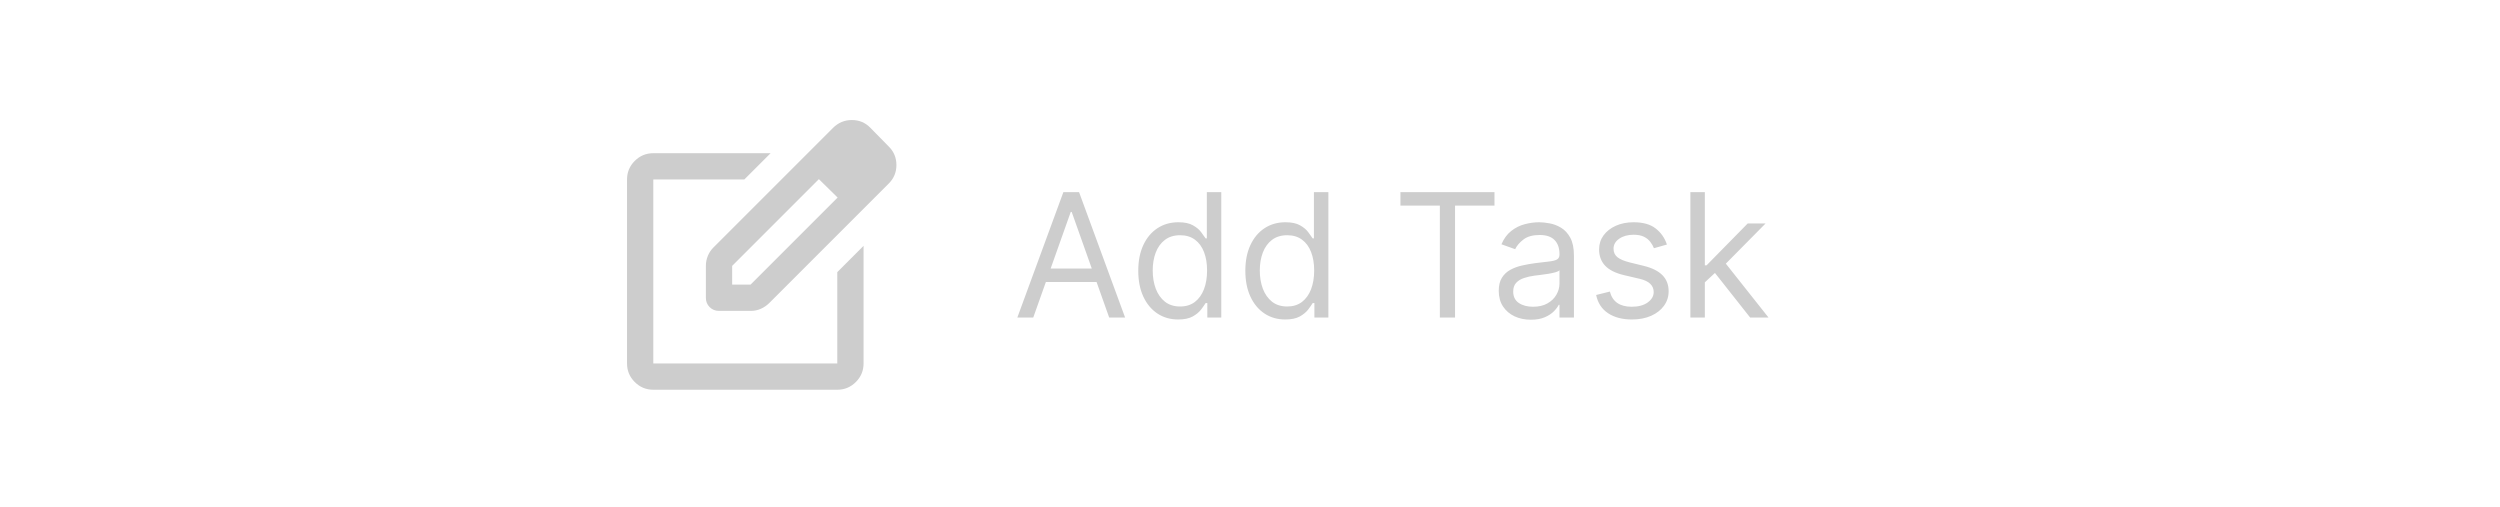
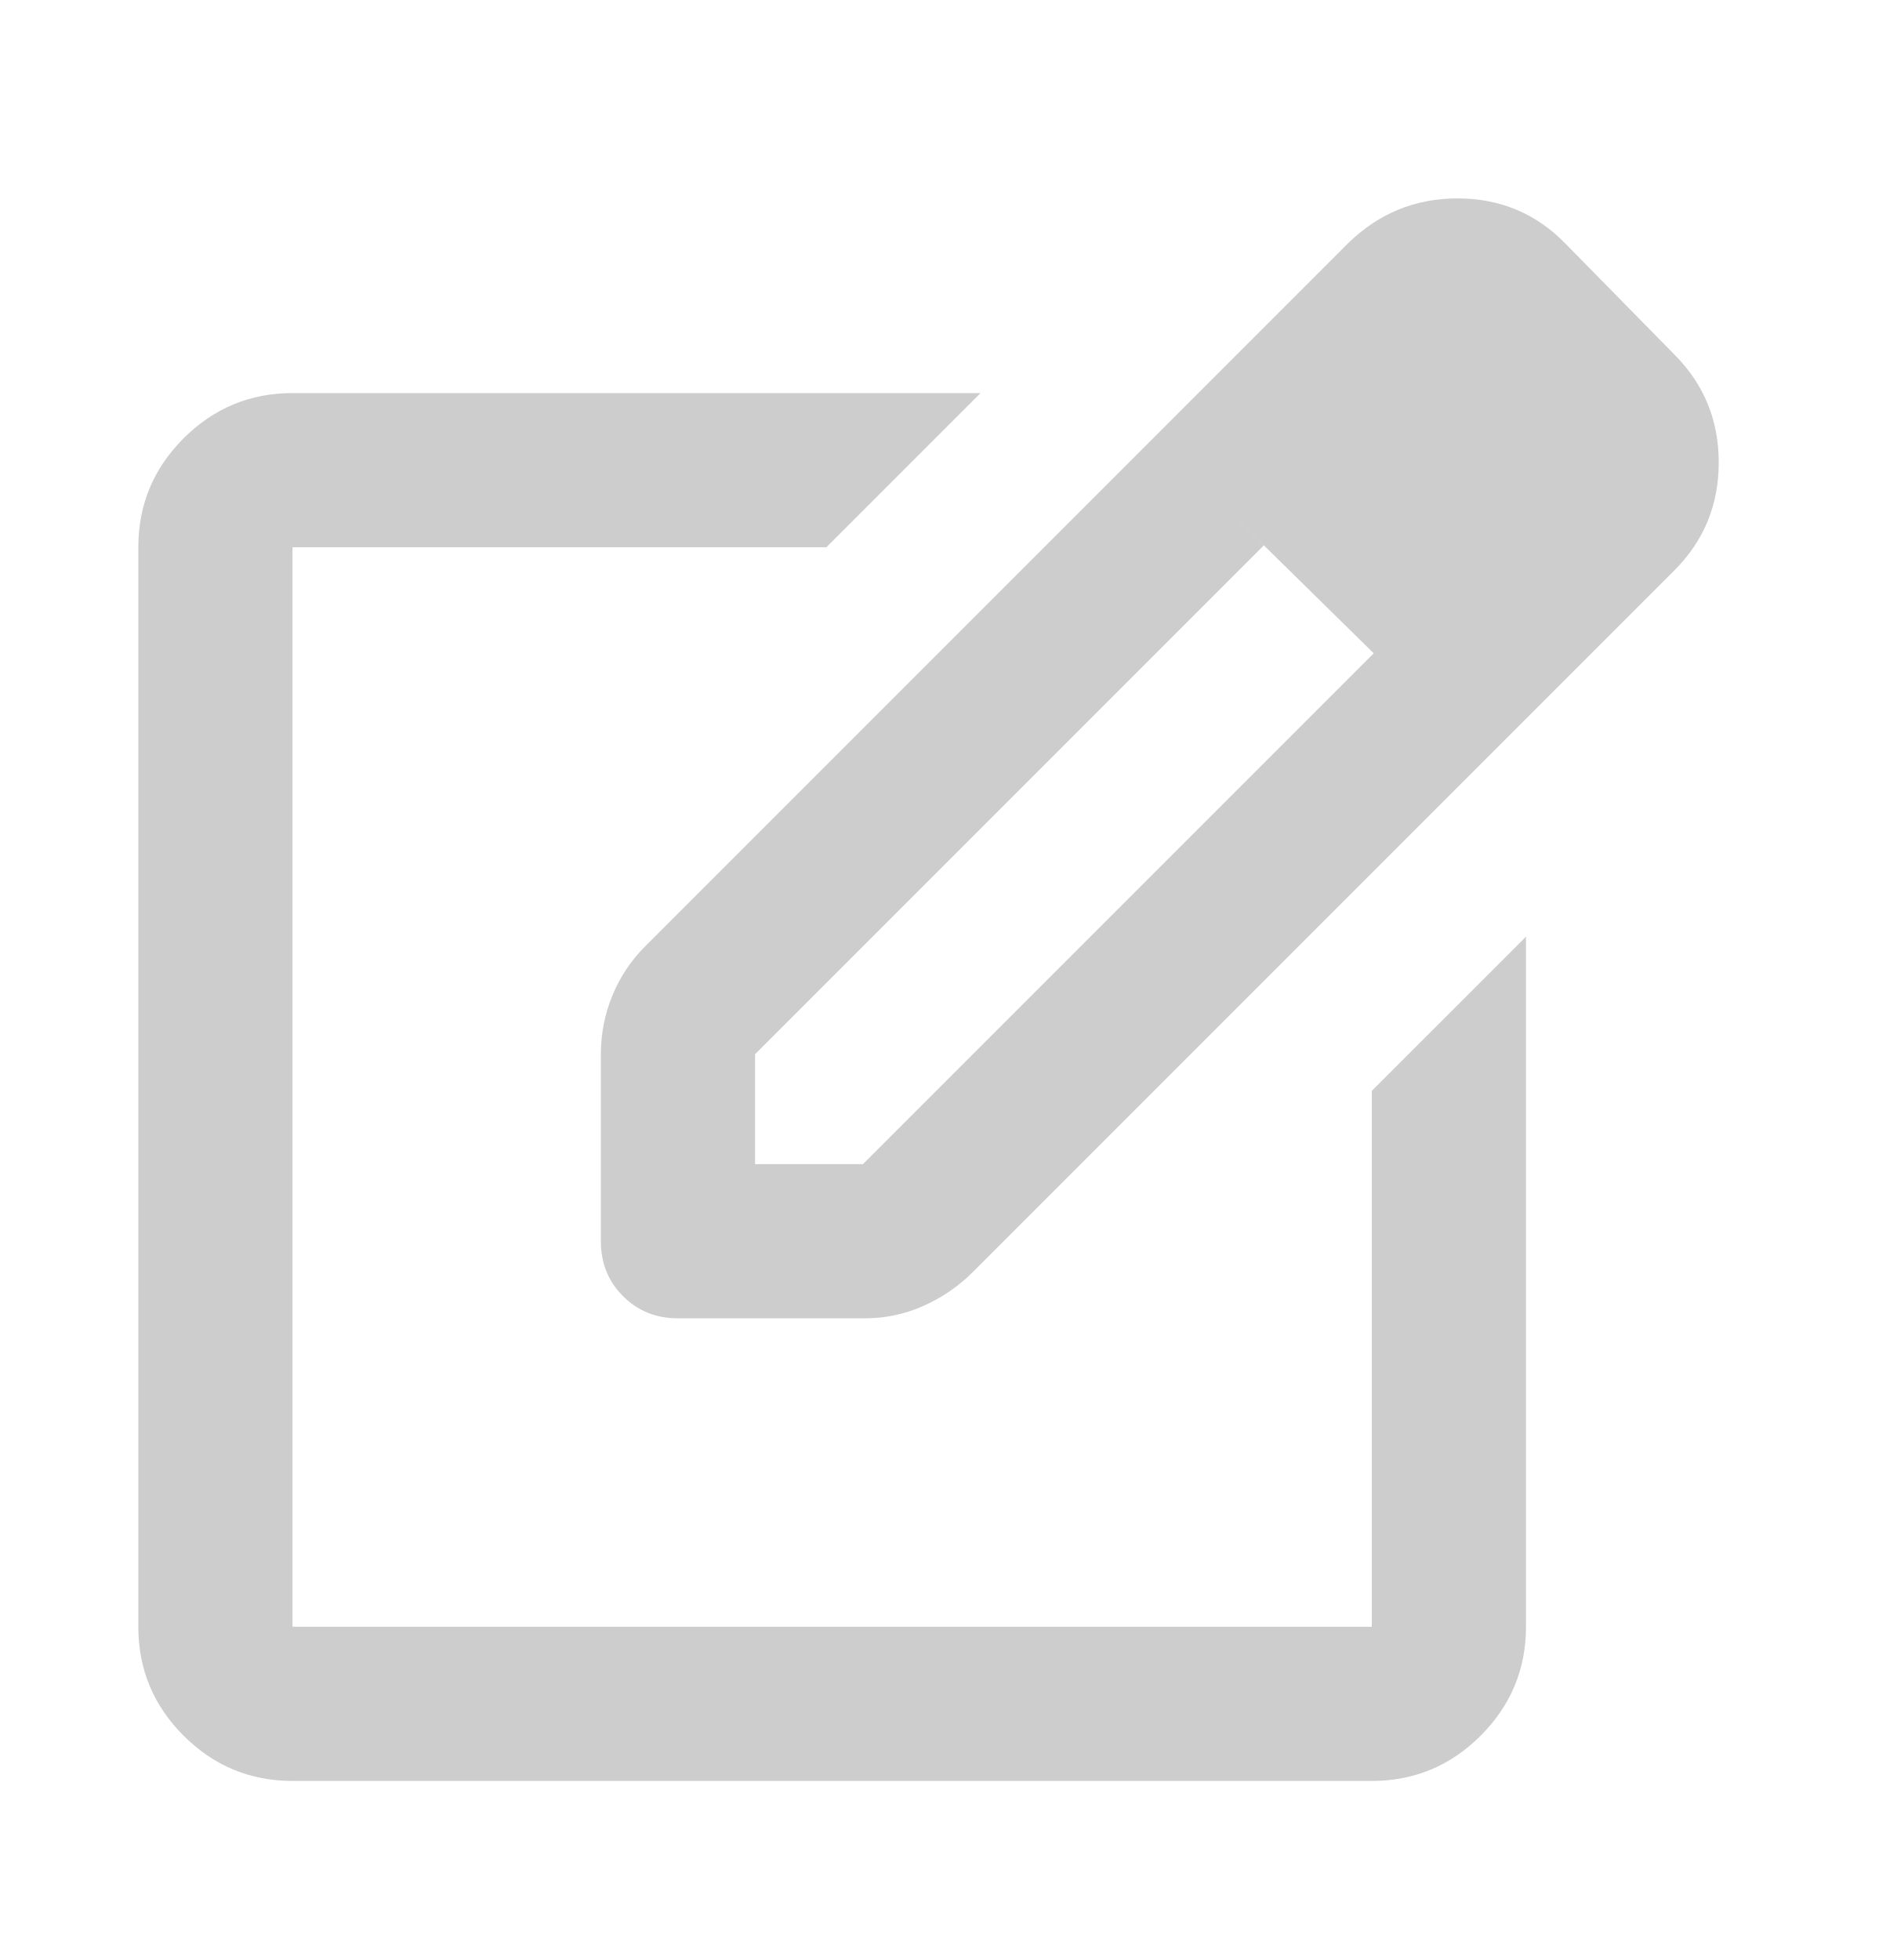
- <svg xmlns="http://www.w3.org/2000/svg" width="232" height="47" viewBox="0 0 232 47" fill="none">
-   <mask id="mask0_45_2691" style="mask-type:alpha" maskUnits="userSpaceOnUse" x="56" y="8" width="30" height="31">
-     <rect x="56" y="8.966" width="30" height="30" fill="#D9D9D9" />
+ <svg xmlns="http://www.w3.org/2000/svg" width="30" height="31" viewBox="0 0 30 31" fill="none">
+   <mask id="mask0_69323_5227" style="mask-type:alpha" maskUnits="userSpaceOnUse" x="0" y="0" width="30" height="31">
+     <rect y="0.966" width="30" height="30" fill="#D9D9D9" />
  </mask>
-   <g mask="url(#mask0_45_2691)">
-     <path d="M60.627 36.168C59.956 36.168 59.382 35.929 58.904 35.452C58.426 34.974 58.188 34.4 58.188 33.729V16.656C58.188 15.985 58.426 15.411 58.904 14.933C59.382 14.456 59.956 14.217 60.627 14.217H71.511L69.072 16.656H60.627V33.729H77.7V25.253L80.139 22.814V33.729C80.139 34.4 79.9 34.974 79.422 35.452C78.945 35.929 78.37 36.168 77.7 36.168H60.627ZM74.255 14.918L75.992 16.625L67.944 24.674V26.412H69.651L77.73 18.333L79.468 20.04L71.389 28.119C71.165 28.343 70.906 28.521 70.611 28.653C70.317 28.785 70.007 28.851 69.681 28.851H66.724C66.379 28.851 66.089 28.734 65.855 28.5C65.621 28.267 65.505 27.977 65.505 27.632V24.674C65.505 24.349 65.566 24.039 65.688 23.744C65.809 23.45 65.982 23.191 66.206 22.967L74.255 14.918ZM79.468 20.04L74.255 14.918L77.303 11.869C77.791 11.382 78.376 11.138 79.056 11.138C79.737 11.138 80.311 11.382 80.779 11.869L82.486 13.607C82.954 14.075 83.188 14.644 83.188 15.315C83.188 15.985 82.954 16.554 82.486 17.022L79.468 20.04Z" fill="#CDCDCD" />
+   <g mask="url(#mask0_69323_5227)">
+     <path d="M4.627 28.168C3.956 28.168 3.382 27.929 2.904 27.452C2.426 26.974 2.188 26.4 2.188 25.729V8.656C2.188 7.985 2.426 7.411 2.904 6.933C3.382 6.456 3.956 6.217 4.627 6.217H15.511L13.072 8.656H4.627V25.729H21.7V17.253L24.139 14.815V25.729C24.139 26.4 23.9 26.974 23.422 27.452C22.945 27.929 22.37 28.168 21.7 28.168H4.627ZM18.255 6.918L19.992 8.626L11.944 16.674V18.412H13.651L21.73 10.333L23.468 12.04L15.389 20.119C15.165 20.343 14.906 20.521 14.611 20.653C14.317 20.785 14.007 20.851 13.681 20.851H10.724C10.379 20.851 10.089 20.734 9.855 20.5C9.621 20.267 9.505 19.977 9.505 19.632V16.674C9.505 16.349 9.566 16.039 9.688 15.744C9.809 15.45 9.982 15.191 10.206 14.967L18.255 6.918ZM23.468 12.04L18.255 6.918L21.303 3.869C21.791 3.382 22.375 3.138 23.056 3.138C23.737 3.138 24.311 3.382 24.779 3.869L26.486 5.607C26.954 6.075 27.188 6.644 27.188 7.315C27.188 7.985 26.954 8.554 26.486 9.022L23.468 12.04Z" fill="#CDCDCD" />
  </g>
-   <path d="M95.886 29.466H94.409L98.682 17.829H100.136L104.409 29.466H102.932L99.454 19.67H99.364L95.886 29.466ZM96.432 24.92H102.386V26.17H96.432V24.92ZM109.335 29.648C108.608 29.648 107.966 29.464 107.409 29.096C106.852 28.725 106.417 28.203 106.102 27.528C105.788 26.85 105.631 26.049 105.631 25.125C105.631 24.208 105.788 23.413 106.102 22.738C106.417 22.064 106.854 21.544 107.415 21.176C107.975 20.809 108.623 20.625 109.358 20.625C109.926 20.625 110.375 20.72 110.705 20.909C111.038 21.095 111.292 21.307 111.466 21.545C111.644 21.78 111.782 21.973 111.881 22.125H111.994V17.829H113.335V29.466H112.04V28.125H111.881C111.782 28.284 111.642 28.485 111.46 28.727C111.278 28.966 111.019 29.18 110.682 29.369C110.345 29.555 109.896 29.648 109.335 29.648ZM109.517 28.443C110.055 28.443 110.509 28.303 110.881 28.023C111.252 27.738 111.534 27.346 111.727 26.846C111.92 26.343 112.017 25.761 112.017 25.102C112.017 24.451 111.922 23.881 111.733 23.392C111.544 22.899 111.263 22.517 110.892 22.244C110.521 21.968 110.063 21.829 109.517 21.829C108.949 21.829 108.475 21.975 108.097 22.267C107.722 22.555 107.439 22.947 107.25 23.443C107.064 23.936 106.972 24.488 106.972 25.102C106.972 25.723 107.066 26.288 107.256 26.795C107.449 27.299 107.733 27.701 108.108 28C108.487 28.295 108.956 28.443 109.517 28.443ZM119.273 29.648C118.545 29.648 117.903 29.464 117.347 29.096C116.79 28.725 116.354 28.203 116.04 27.528C115.725 26.85 115.568 26.049 115.568 25.125C115.568 24.208 115.725 23.413 116.04 22.738C116.354 22.064 116.792 21.544 117.352 21.176C117.913 20.809 118.561 20.625 119.295 20.625C119.864 20.625 120.313 20.72 120.642 20.909C120.975 21.095 121.229 21.307 121.403 21.545C121.581 21.78 121.72 21.973 121.818 22.125H121.932V17.829H123.273V29.466H121.977V28.125H121.818C121.72 28.284 121.58 28.485 121.398 28.727C121.216 28.966 120.956 29.18 120.619 29.369C120.282 29.555 119.833 29.648 119.273 29.648ZM119.455 28.443C119.992 28.443 120.447 28.303 120.818 28.023C121.189 27.738 121.472 27.346 121.665 26.846C121.858 26.343 121.955 25.761 121.955 25.102C121.955 24.451 121.86 23.881 121.67 23.392C121.481 22.899 121.201 22.517 120.83 22.244C120.458 21.968 120 21.829 119.455 21.829C118.886 21.829 118.413 21.975 118.034 22.267C117.659 22.555 117.377 22.947 117.188 23.443C117.002 23.936 116.909 24.488 116.909 25.102C116.909 25.723 117.004 26.288 117.193 26.795C117.386 27.299 117.67 27.701 118.045 28C118.424 28.295 118.894 28.443 119.455 28.443ZM129.96 19.079V17.829H138.688V19.079H135.028V29.466H133.619V19.079H129.96ZM142.061 29.67C141.508 29.67 141.006 29.566 140.555 29.358C140.105 29.146 139.747 28.841 139.482 28.443C139.216 28.042 139.084 27.557 139.084 26.988C139.084 26.488 139.182 26.083 139.379 25.773C139.576 25.458 139.839 25.212 140.169 25.034C140.499 24.856 140.862 24.723 141.26 24.636C141.661 24.545 142.065 24.473 142.47 24.42C143 24.352 143.43 24.301 143.76 24.267C144.093 24.229 144.336 24.167 144.487 24.079C144.643 23.992 144.72 23.841 144.72 23.625V23.579C144.72 23.019 144.567 22.583 144.26 22.273C143.957 21.962 143.497 21.807 142.879 21.807C142.239 21.807 141.737 21.947 141.374 22.227C141.01 22.508 140.754 22.807 140.607 23.125L139.334 22.67C139.561 22.14 139.864 21.727 140.243 21.432C140.625 21.133 141.042 20.924 141.493 20.807C141.947 20.686 142.394 20.625 142.834 20.625C143.114 20.625 143.436 20.659 143.8 20.727C144.167 20.792 144.521 20.926 144.862 21.131C145.207 21.335 145.493 21.644 145.72 22.057C145.947 22.47 146.061 23.023 146.061 23.716V29.466H144.72V28.284H144.652C144.561 28.473 144.41 28.676 144.197 28.892C143.985 29.108 143.703 29.292 143.351 29.443C142.999 29.595 142.569 29.67 142.061 29.67ZM142.266 28.466C142.796 28.466 143.243 28.362 143.607 28.153C143.974 27.945 144.25 27.676 144.436 27.346C144.625 27.017 144.72 26.67 144.72 26.307V25.079C144.663 25.148 144.538 25.21 144.345 25.267C144.156 25.32 143.936 25.367 143.686 25.409C143.44 25.447 143.199 25.481 142.964 25.511C142.733 25.538 142.546 25.561 142.402 25.579C142.054 25.625 141.728 25.699 141.425 25.801C141.125 25.899 140.883 26.049 140.697 26.25C140.516 26.447 140.425 26.716 140.425 27.057C140.425 27.523 140.597 27.875 140.942 28.113C141.29 28.348 141.732 28.466 142.266 28.466ZM154.69 22.693L153.486 23.034C153.41 22.833 153.298 22.638 153.151 22.449C153.007 22.256 152.81 22.096 152.56 21.971C152.31 21.846 151.99 21.784 151.599 21.784C151.065 21.784 150.62 21.907 150.264 22.153C149.912 22.396 149.736 22.704 149.736 23.079C149.736 23.413 149.857 23.676 150.099 23.869C150.342 24.062 150.721 24.223 151.236 24.352L152.531 24.67C153.312 24.86 153.893 25.149 154.276 25.54C154.658 25.926 154.849 26.424 154.849 27.034C154.849 27.534 154.705 27.981 154.418 28.375C154.134 28.769 153.736 29.079 153.224 29.307C152.713 29.534 152.118 29.648 151.44 29.648C150.55 29.648 149.813 29.454 149.23 29.068C148.647 28.682 148.277 28.117 148.122 27.375L149.395 27.057C149.516 27.526 149.745 27.879 150.082 28.113C150.423 28.348 150.868 28.466 151.418 28.466C152.043 28.466 152.539 28.333 152.906 28.068C153.277 27.799 153.463 27.477 153.463 27.102C153.463 26.799 153.357 26.545 153.145 26.341C152.933 26.133 152.607 25.977 152.168 25.875L150.713 25.534C149.914 25.345 149.327 25.051 148.952 24.653C148.58 24.252 148.395 23.75 148.395 23.148C148.395 22.655 148.533 22.22 148.81 21.841C149.09 21.462 149.471 21.165 149.952 20.949C150.437 20.733 150.986 20.625 151.599 20.625C152.463 20.625 153.141 20.814 153.634 21.193C154.13 21.572 154.482 22.072 154.69 22.693ZM158.118 26.284L158.095 24.625H158.368L162.186 20.738H163.845L159.777 24.852H159.663L158.118 26.284ZM156.868 29.466V17.829H158.209V29.466H156.868ZM162.413 29.466L159.004 25.148L159.959 24.216L164.118 29.466H162.413Z" fill="#CDCDCD" />
</svg>
